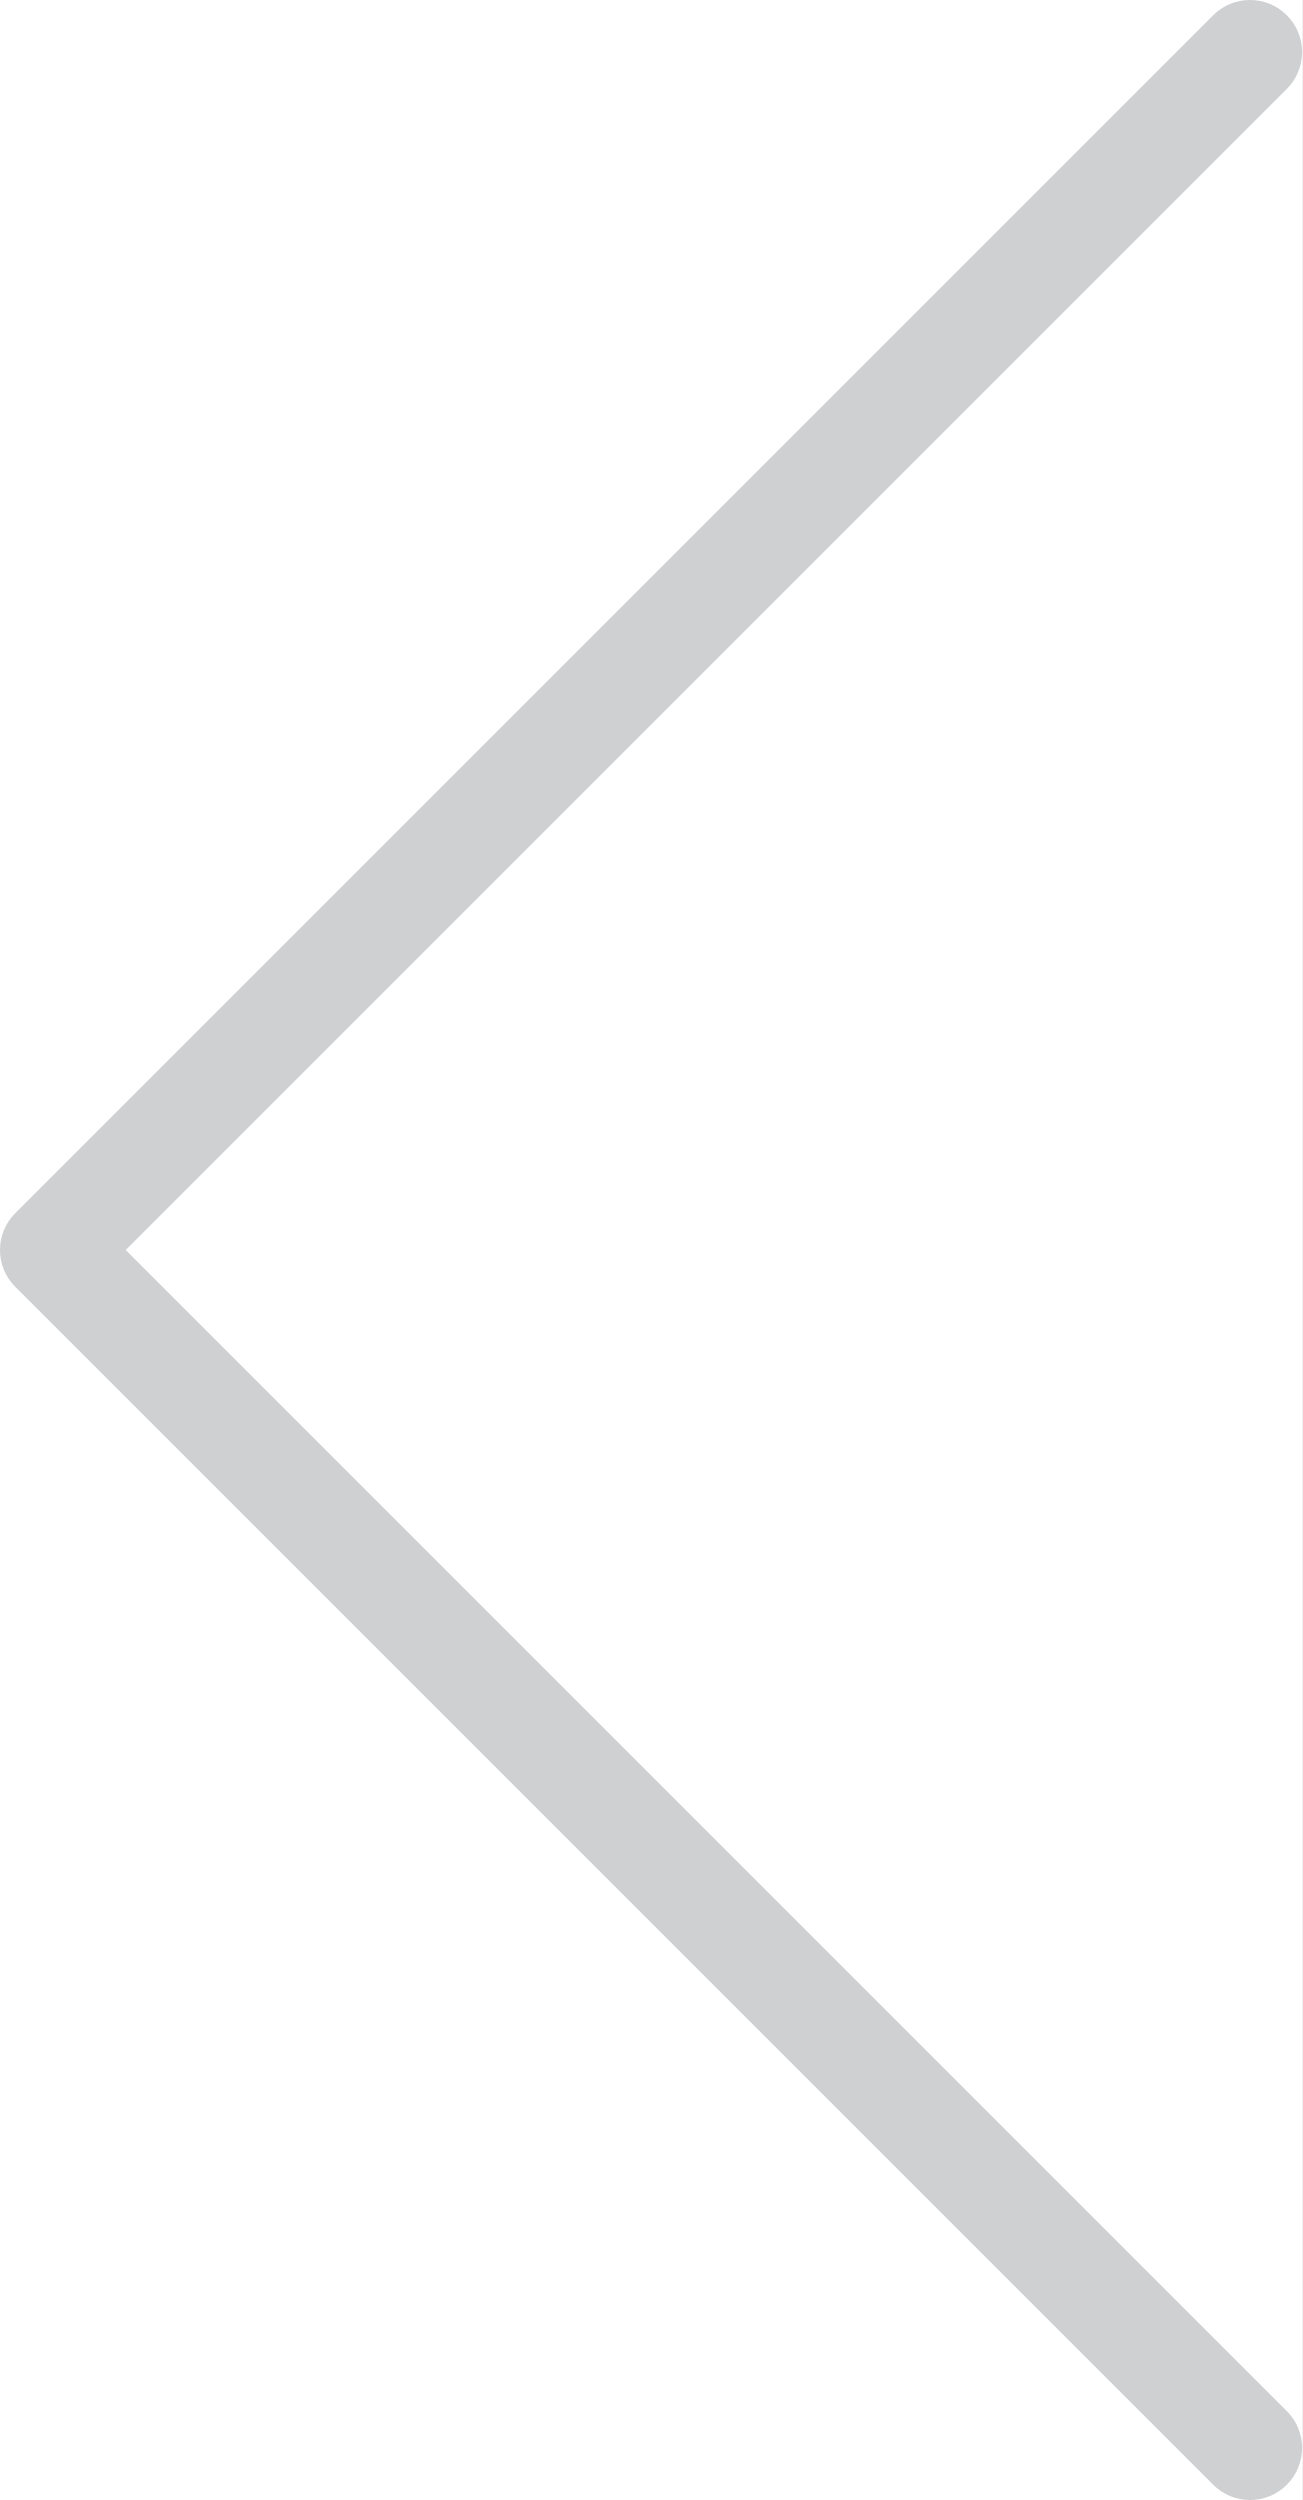
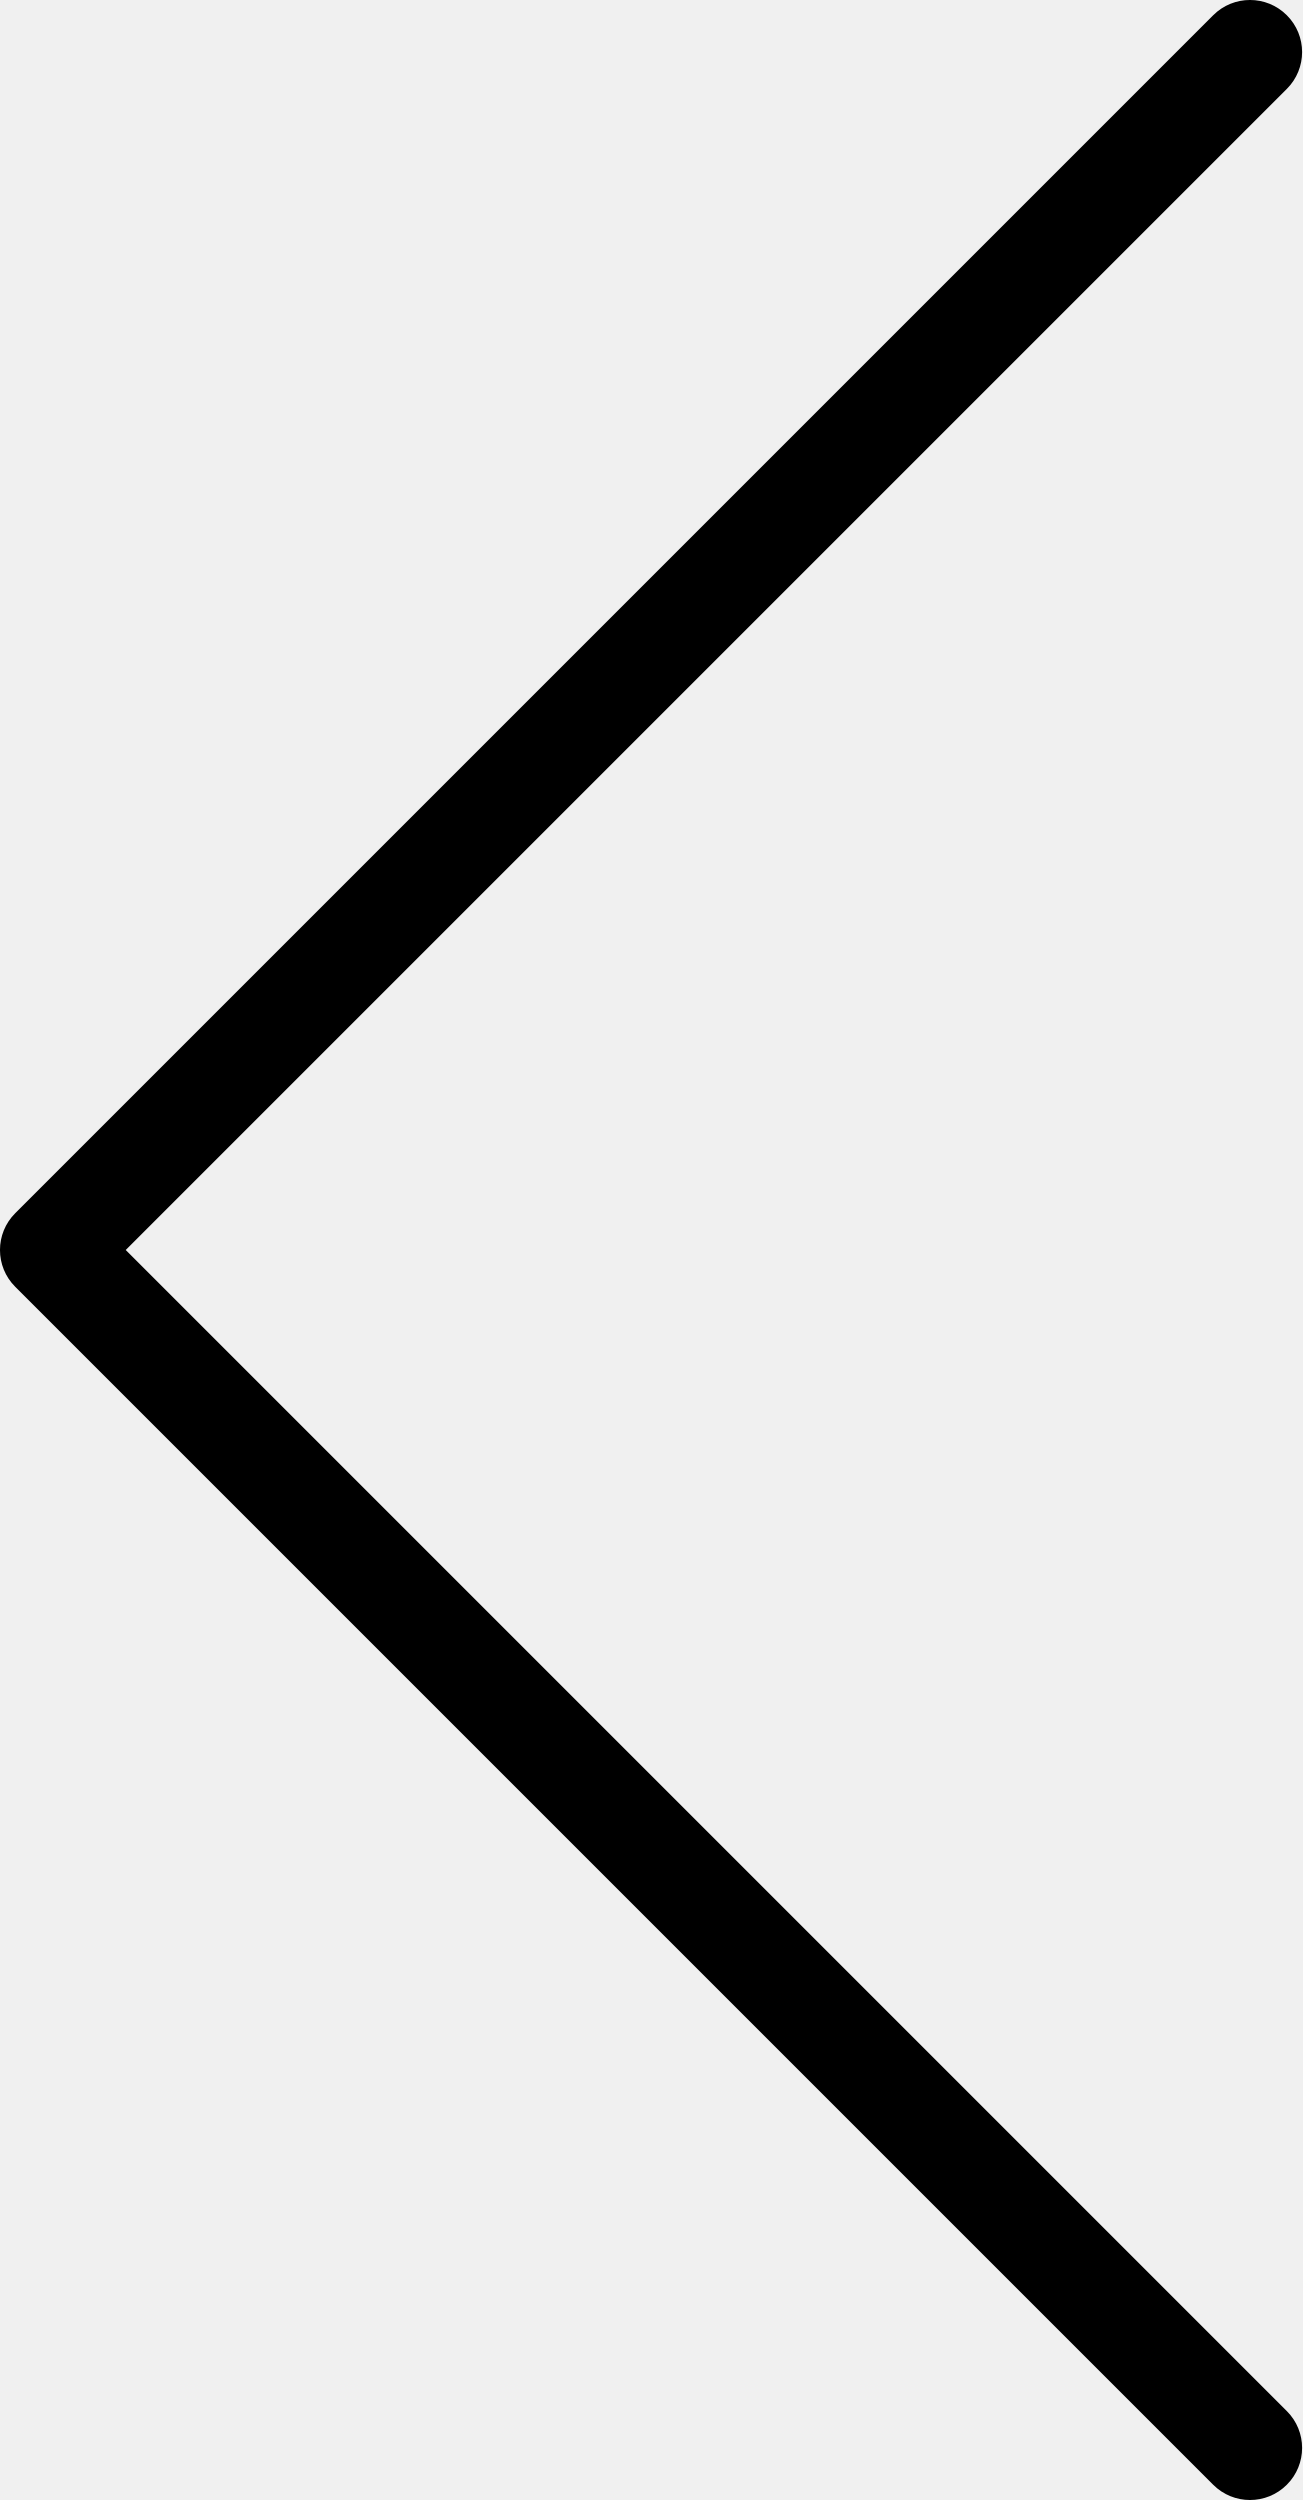
- <svg xmlns="http://www.w3.org/2000/svg" width="25" height="48" viewBox="0 0 25 48" fill="none">
+ <svg xmlns="http://www.w3.org/2000/svg" viewBox="0 0 25 48" fill="currentColor">
  <g clip-path="url(#clip0_3_105)">
-     <rect width="25" height="48" fill="white" />
-     <path fill-rule="evenodd" clip-rule="evenodd" d="M24.707 47.707C24.317 48.098 23.683 48.098 23.293 47.707L0.293 24.707C-0.098 24.317 -0.098 23.683 0.293 23.293L23.293 0.293C23.683 -0.098 24.317 -0.098 24.707 0.293C25.098 0.683 25.098 1.317 24.707 1.707L2.414 24L24.707 46.293C25.098 46.683 25.098 47.317 24.707 47.707Z" fill="#CFD0D2" />
+     <rect width="25" height="48" fill="none" />
+     <path fill-rule="evenodd" clip-rule="evenodd" d="M24.707 47.707C24.317 48.098 23.683 48.098 23.293 47.707L0.293 24.707C-0.098 24.317 -0.098 23.683 0.293 23.293L23.293 0.293C23.683 -0.098 24.317 -0.098 24.707 0.293C25.098 0.683 25.098 1.317 24.707 1.707L2.414 24L24.707 46.293C25.098 46.683 25.098 47.317 24.707 47.707Z" fill="inherit" />
  </g>
  <defs>
    <clipPath id="clip0_3_105">
-       <rect width="25" height="48" fill="white" />
+       <rect width="25" height="48" fill="none" />
    </clipPath>
  </defs>
</svg>
